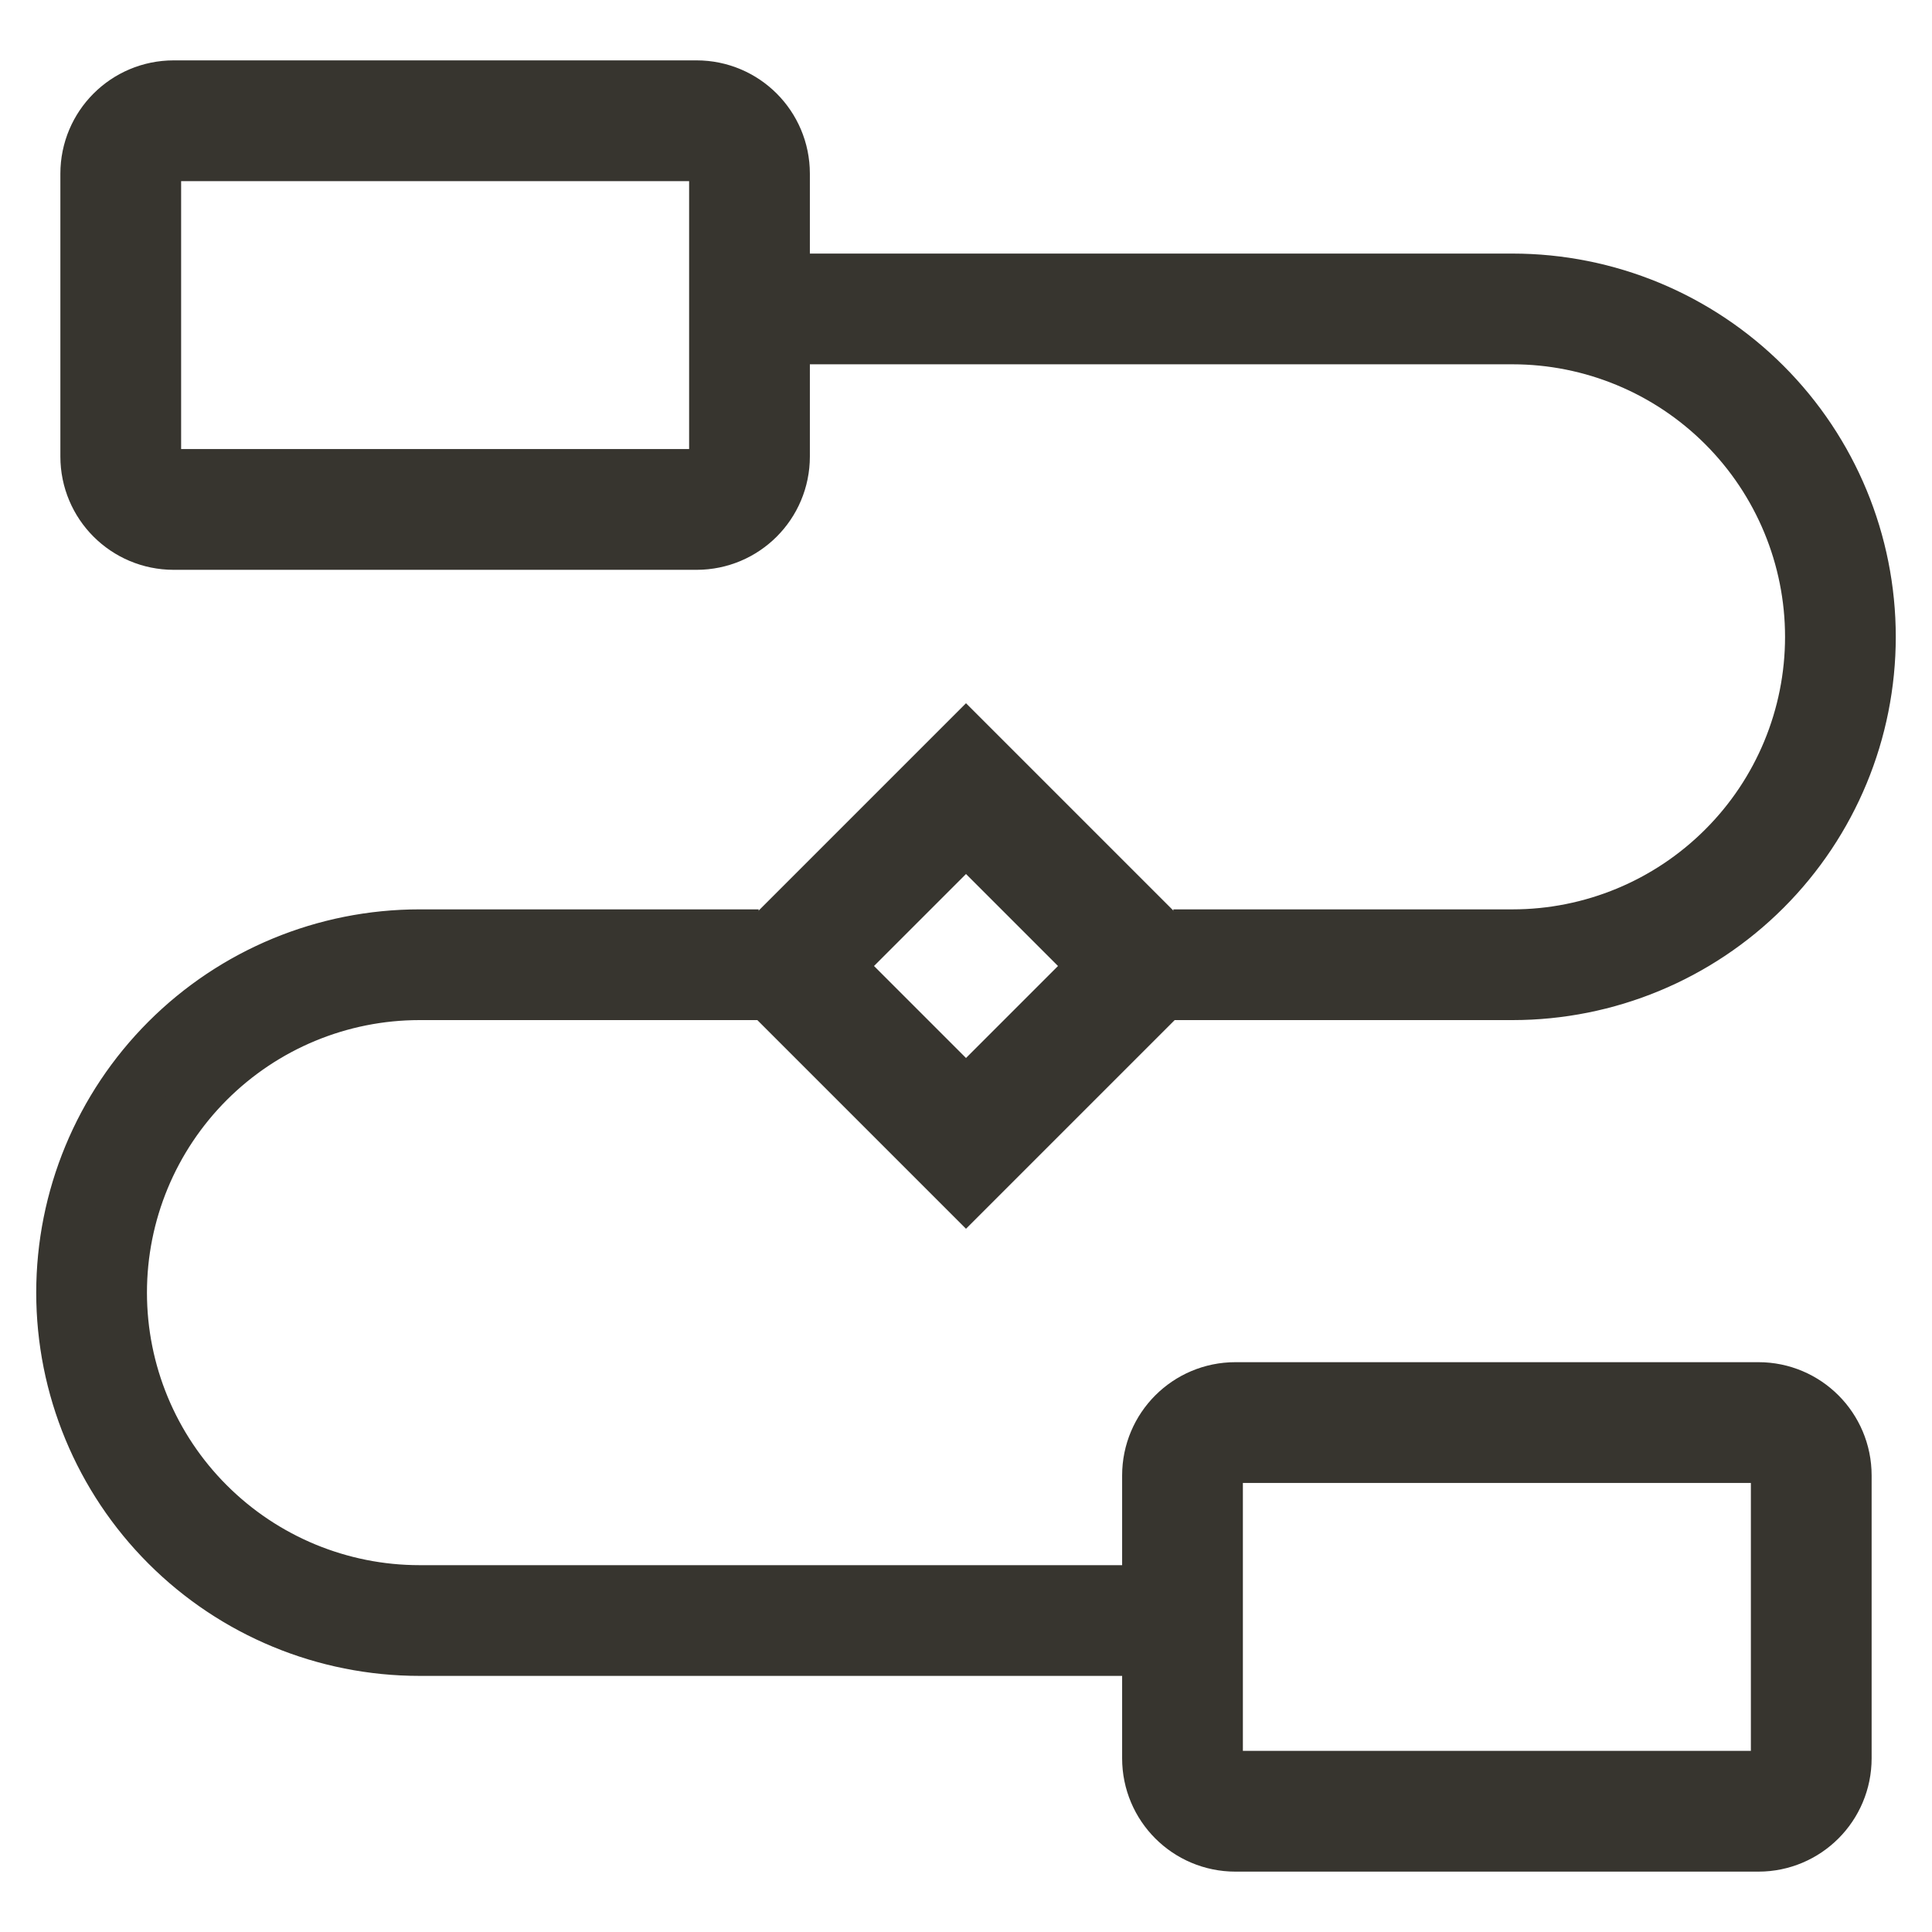
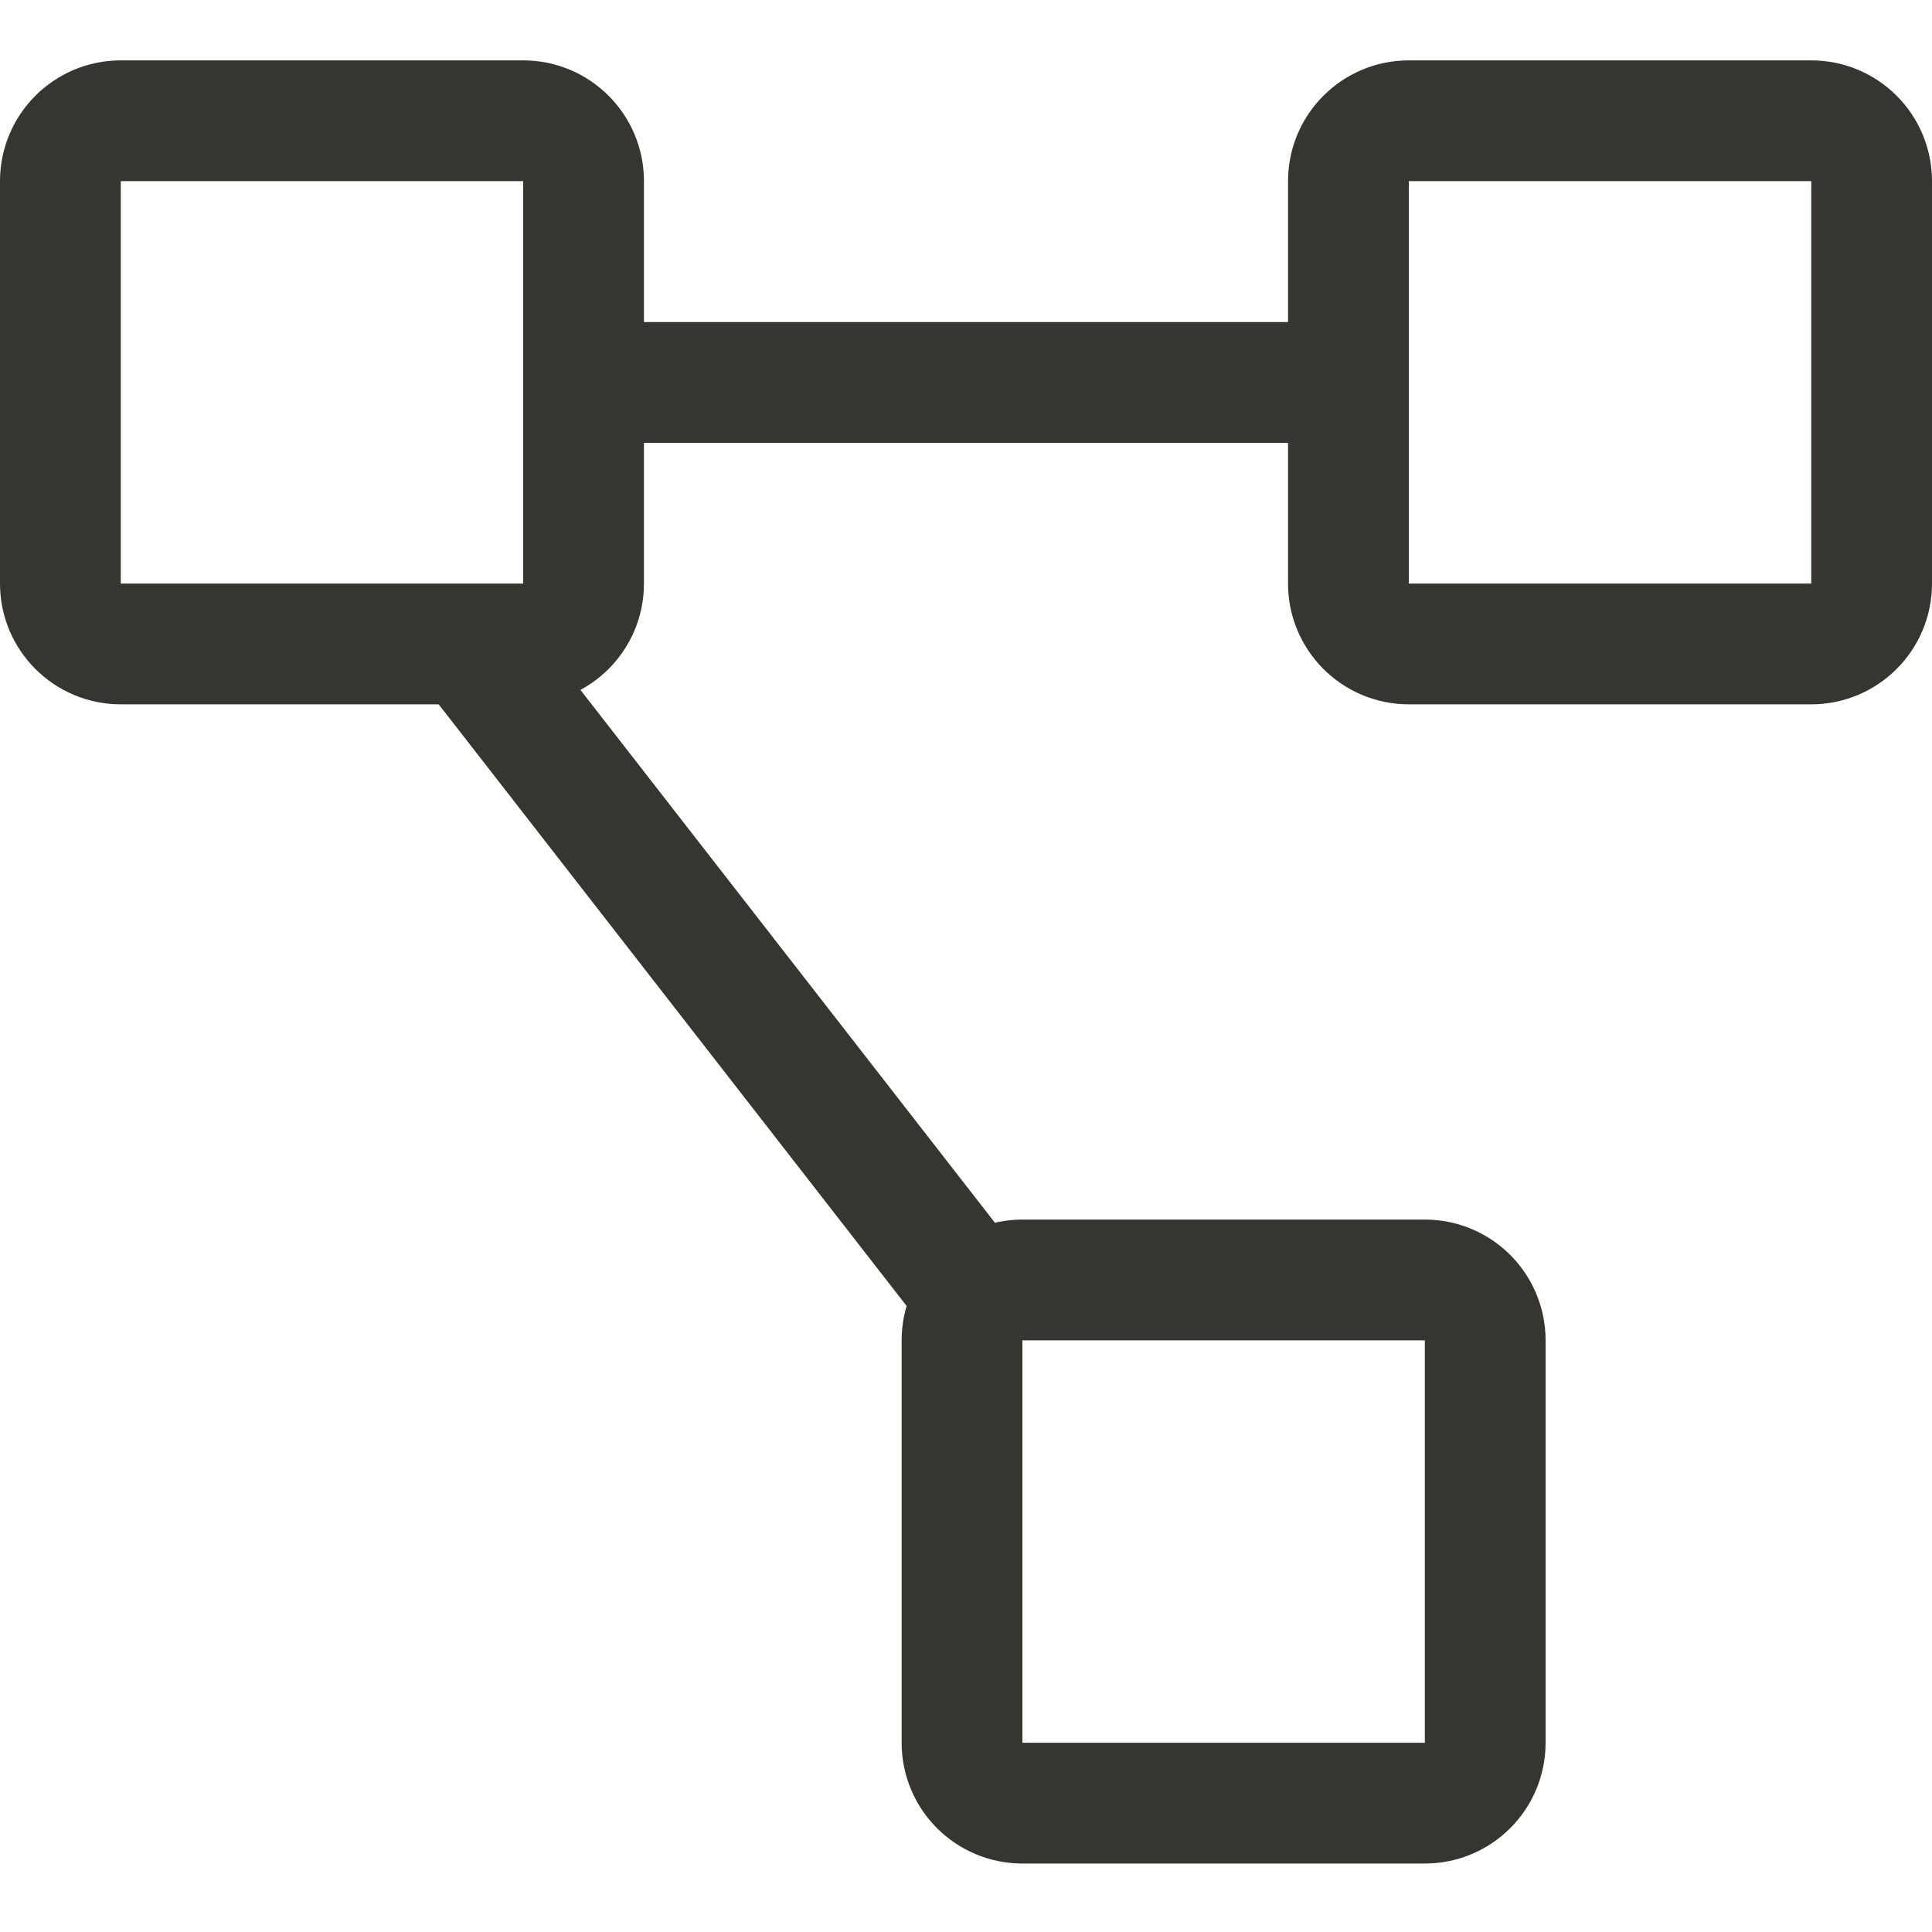
<svg xmlns="http://www.w3.org/2000/svg" width="16" height="16" viewBox="0 0 16 16" fill="none">
-   <path d="M9.793 13.172V12.672V12.219C9.793 11.977 9.989 11.781 10.231 11.781H14.563C14.804 11.781 15 11.977 15 12.219V14.562C15 14.804 14.804 15 14.563 15H10.231C9.989 15 9.793 14.804 9.793 14.562V14.19V13.69V13.172ZM8 9.469L6.531 8L8 6.531L9.469 8L8 9.469ZM1.438 1H5.769C6.011 1 6.207 1.196 6.207 1.438V3.781C6.207 4.023 6.011 4.219 5.769 4.219H1.438C1.196 4.219 1 4.023 1 3.781V1.438C1 1.196 1.196 1 1.438 1Z" stroke="#37352F" />
-   <path fill-rule="evenodd" clip-rule="evenodd" d="M3.474 13.162H9.293V13.679H3.474C2.685 13.679 1.929 13.366 1.371 12.808C0.813 12.25 0.5 11.494 0.5 10.705C0.5 9.916 0.813 9.16 1.371 8.602C1.929 8.044 2.685 7.731 3.474 7.731H6.083V8.248H3.474C2.823 8.248 2.198 8.507 1.737 8.968C1.276 9.429 1.017 10.053 1.017 10.705C1.017 11.357 1.276 11.982 1.737 12.442C2.198 12.903 2.823 13.162 3.474 13.162ZM12.526 8.248H9.917V7.731H12.526C13.177 7.731 13.802 7.472 14.263 7.011C14.724 6.551 14.983 5.926 14.983 5.274C14.983 4.623 14.724 3.998 14.263 3.537C13.802 3.076 13.177 2.817 12.526 2.817H6.707V2.3H12.526C13.315 2.3 14.071 2.613 14.629 3.171C15.187 3.729 15.5 4.485 15.5 5.274C15.5 6.063 15.187 6.819 14.629 7.377C14.071 7.935 13.315 8.248 12.526 8.248Z" fill="#37352F" stroke="#37352F" stroke-width="0.4" />
+   <path d="M10.667 3.667C10.943 3.667 11.167 3.443 11.167 3.167C11.167 2.89 10.943 2.667 10.667 2.667V3.667ZM7.605 10.94C7.775 11.158 8.089 11.197 8.307 11.028C8.525 10.858 8.564 10.544 8.395 10.326L7.605 10.94ZM5.333 2.667C5.057 2.667 4.833 2.89 4.833 3.167C4.833 3.443 5.057 3.667 5.333 3.667V2.667ZM4.661 5.526L4.354 5.132L3.565 5.746L3.872 6.14L4.661 5.526ZM10.667 2.667H5.333V3.667H10.667V2.667ZM3.872 6.14L7.605 10.94L8.395 10.326L4.661 5.526L3.872 6.14Z" fill="#37352F" />
+   <rect x="11.167" y="1" width="4.333" height="4.333" rx="0.5" stroke="#37352F" stroke-linejoin="round" />
+   <rect x="0.5" y="1" width="4.333" height="4.333" rx="0.5" stroke="#37352F" stroke-linejoin="round" />
+   <rect x="7.967" y="10.6" width="4.333" height="4.333" rx="0.5" stroke="#37352F" stroke-linejoin="round" />
</svg>
